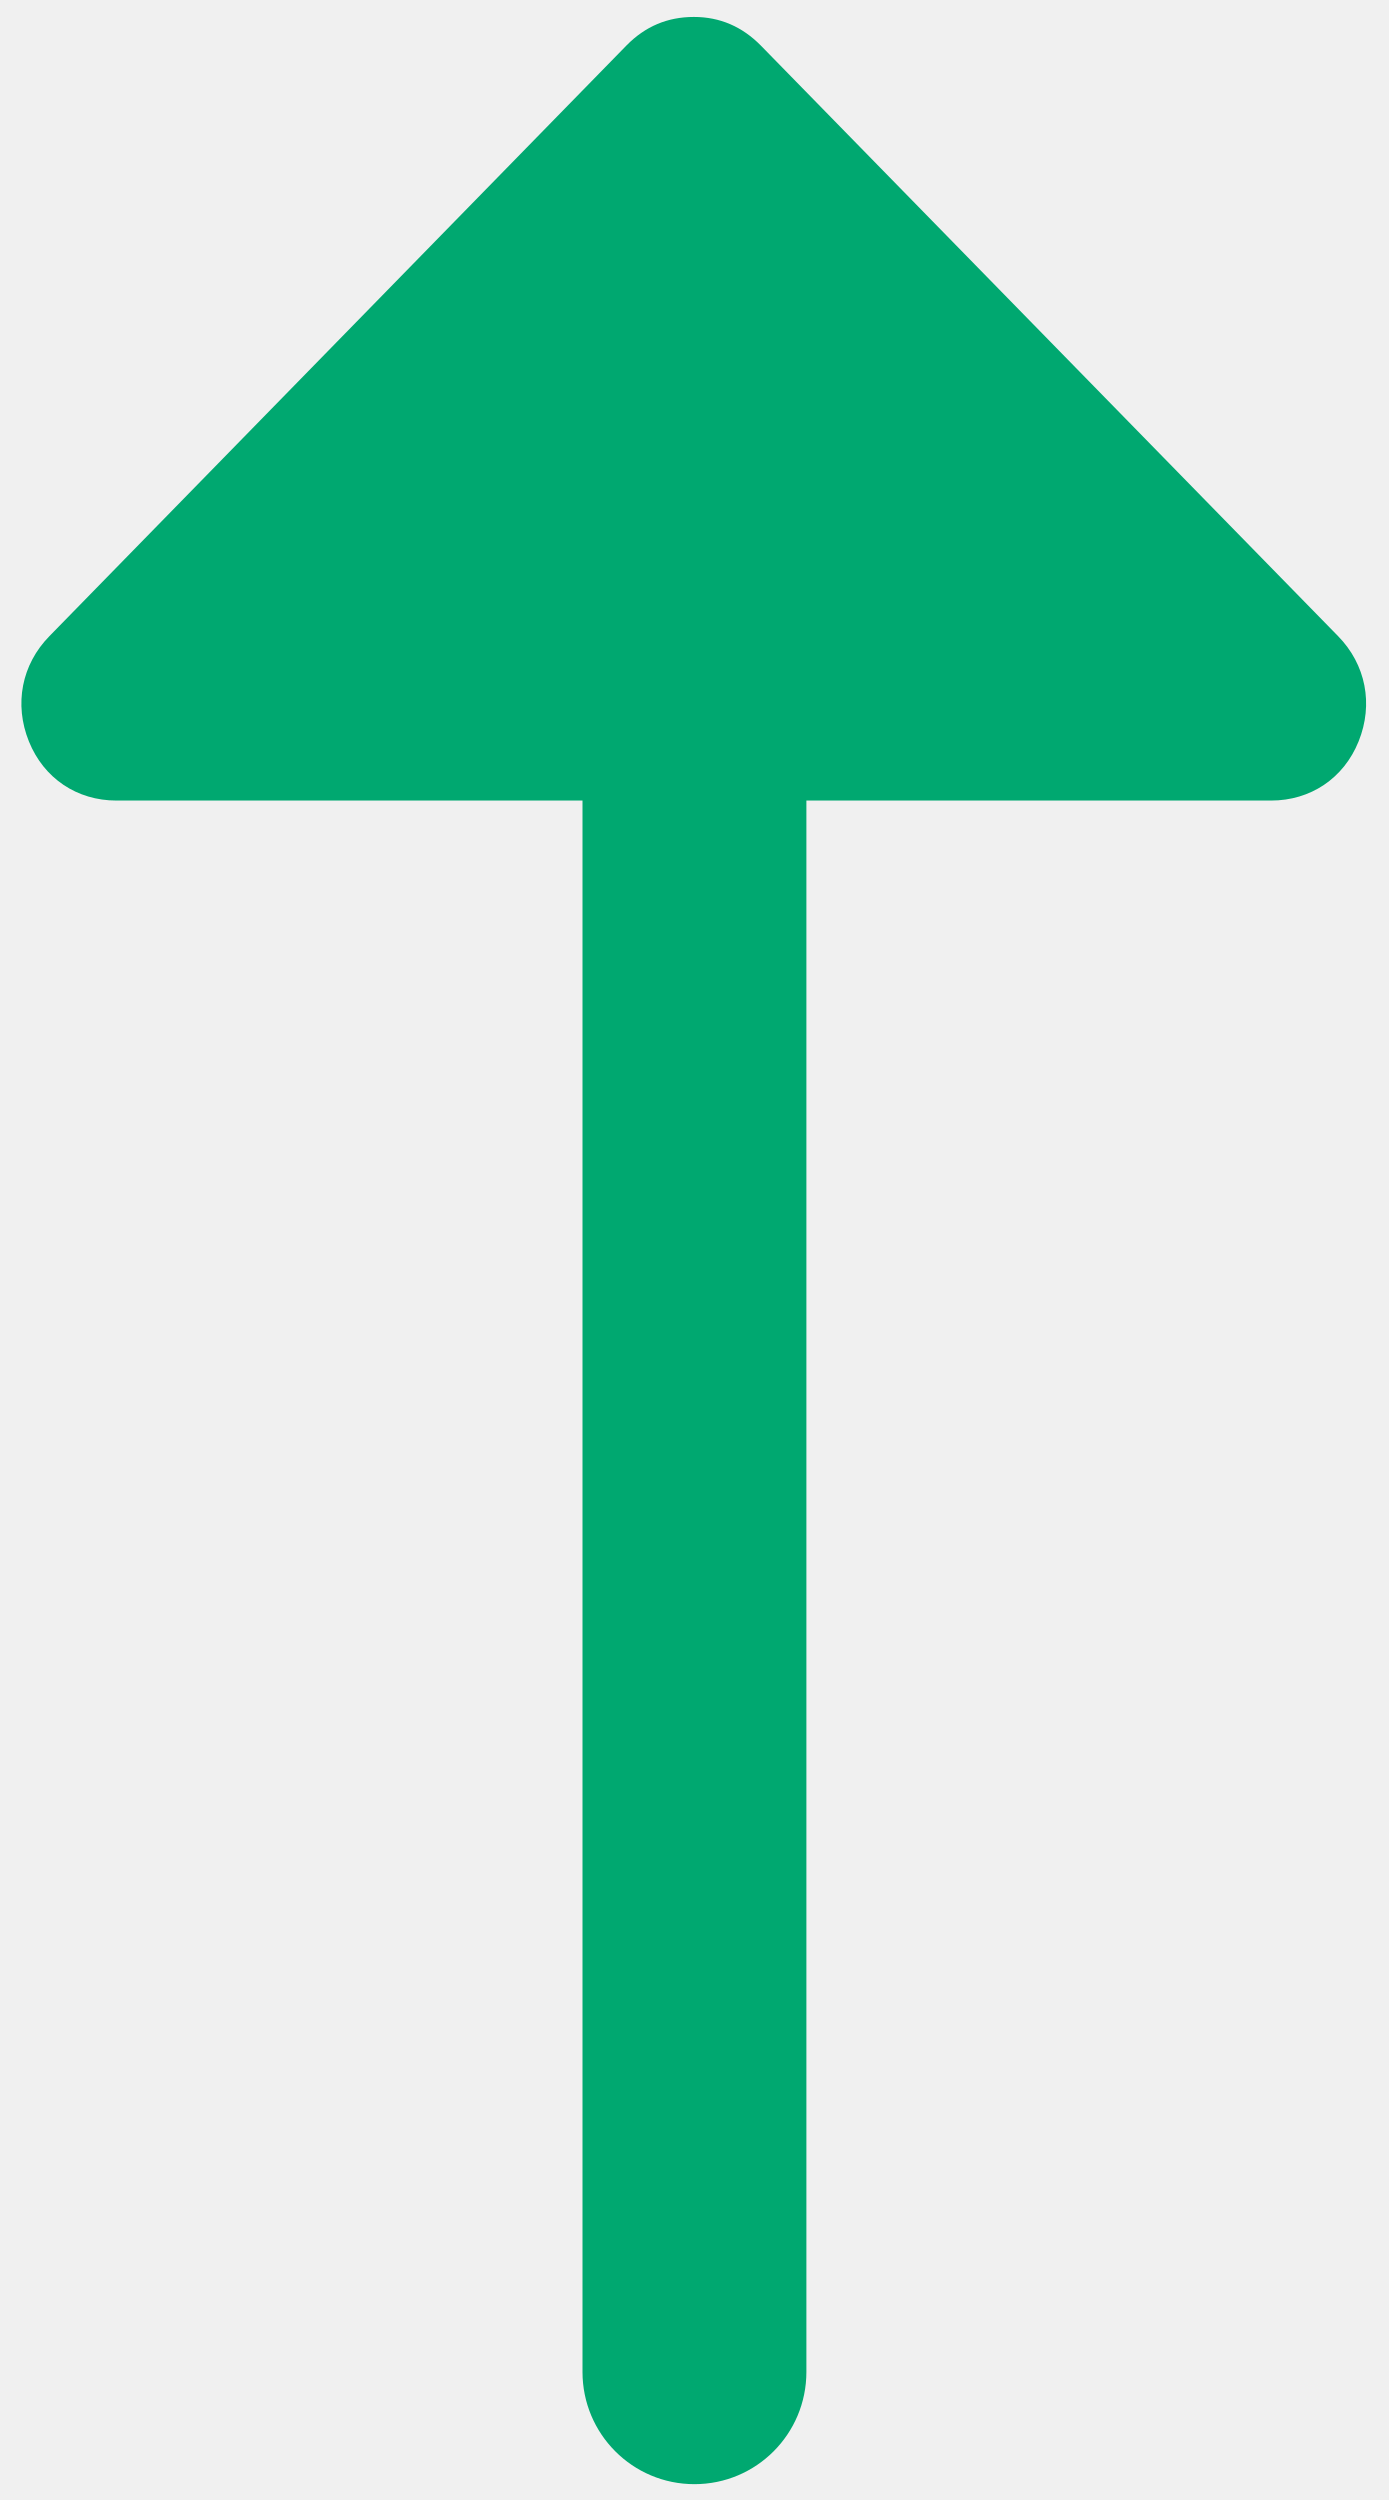
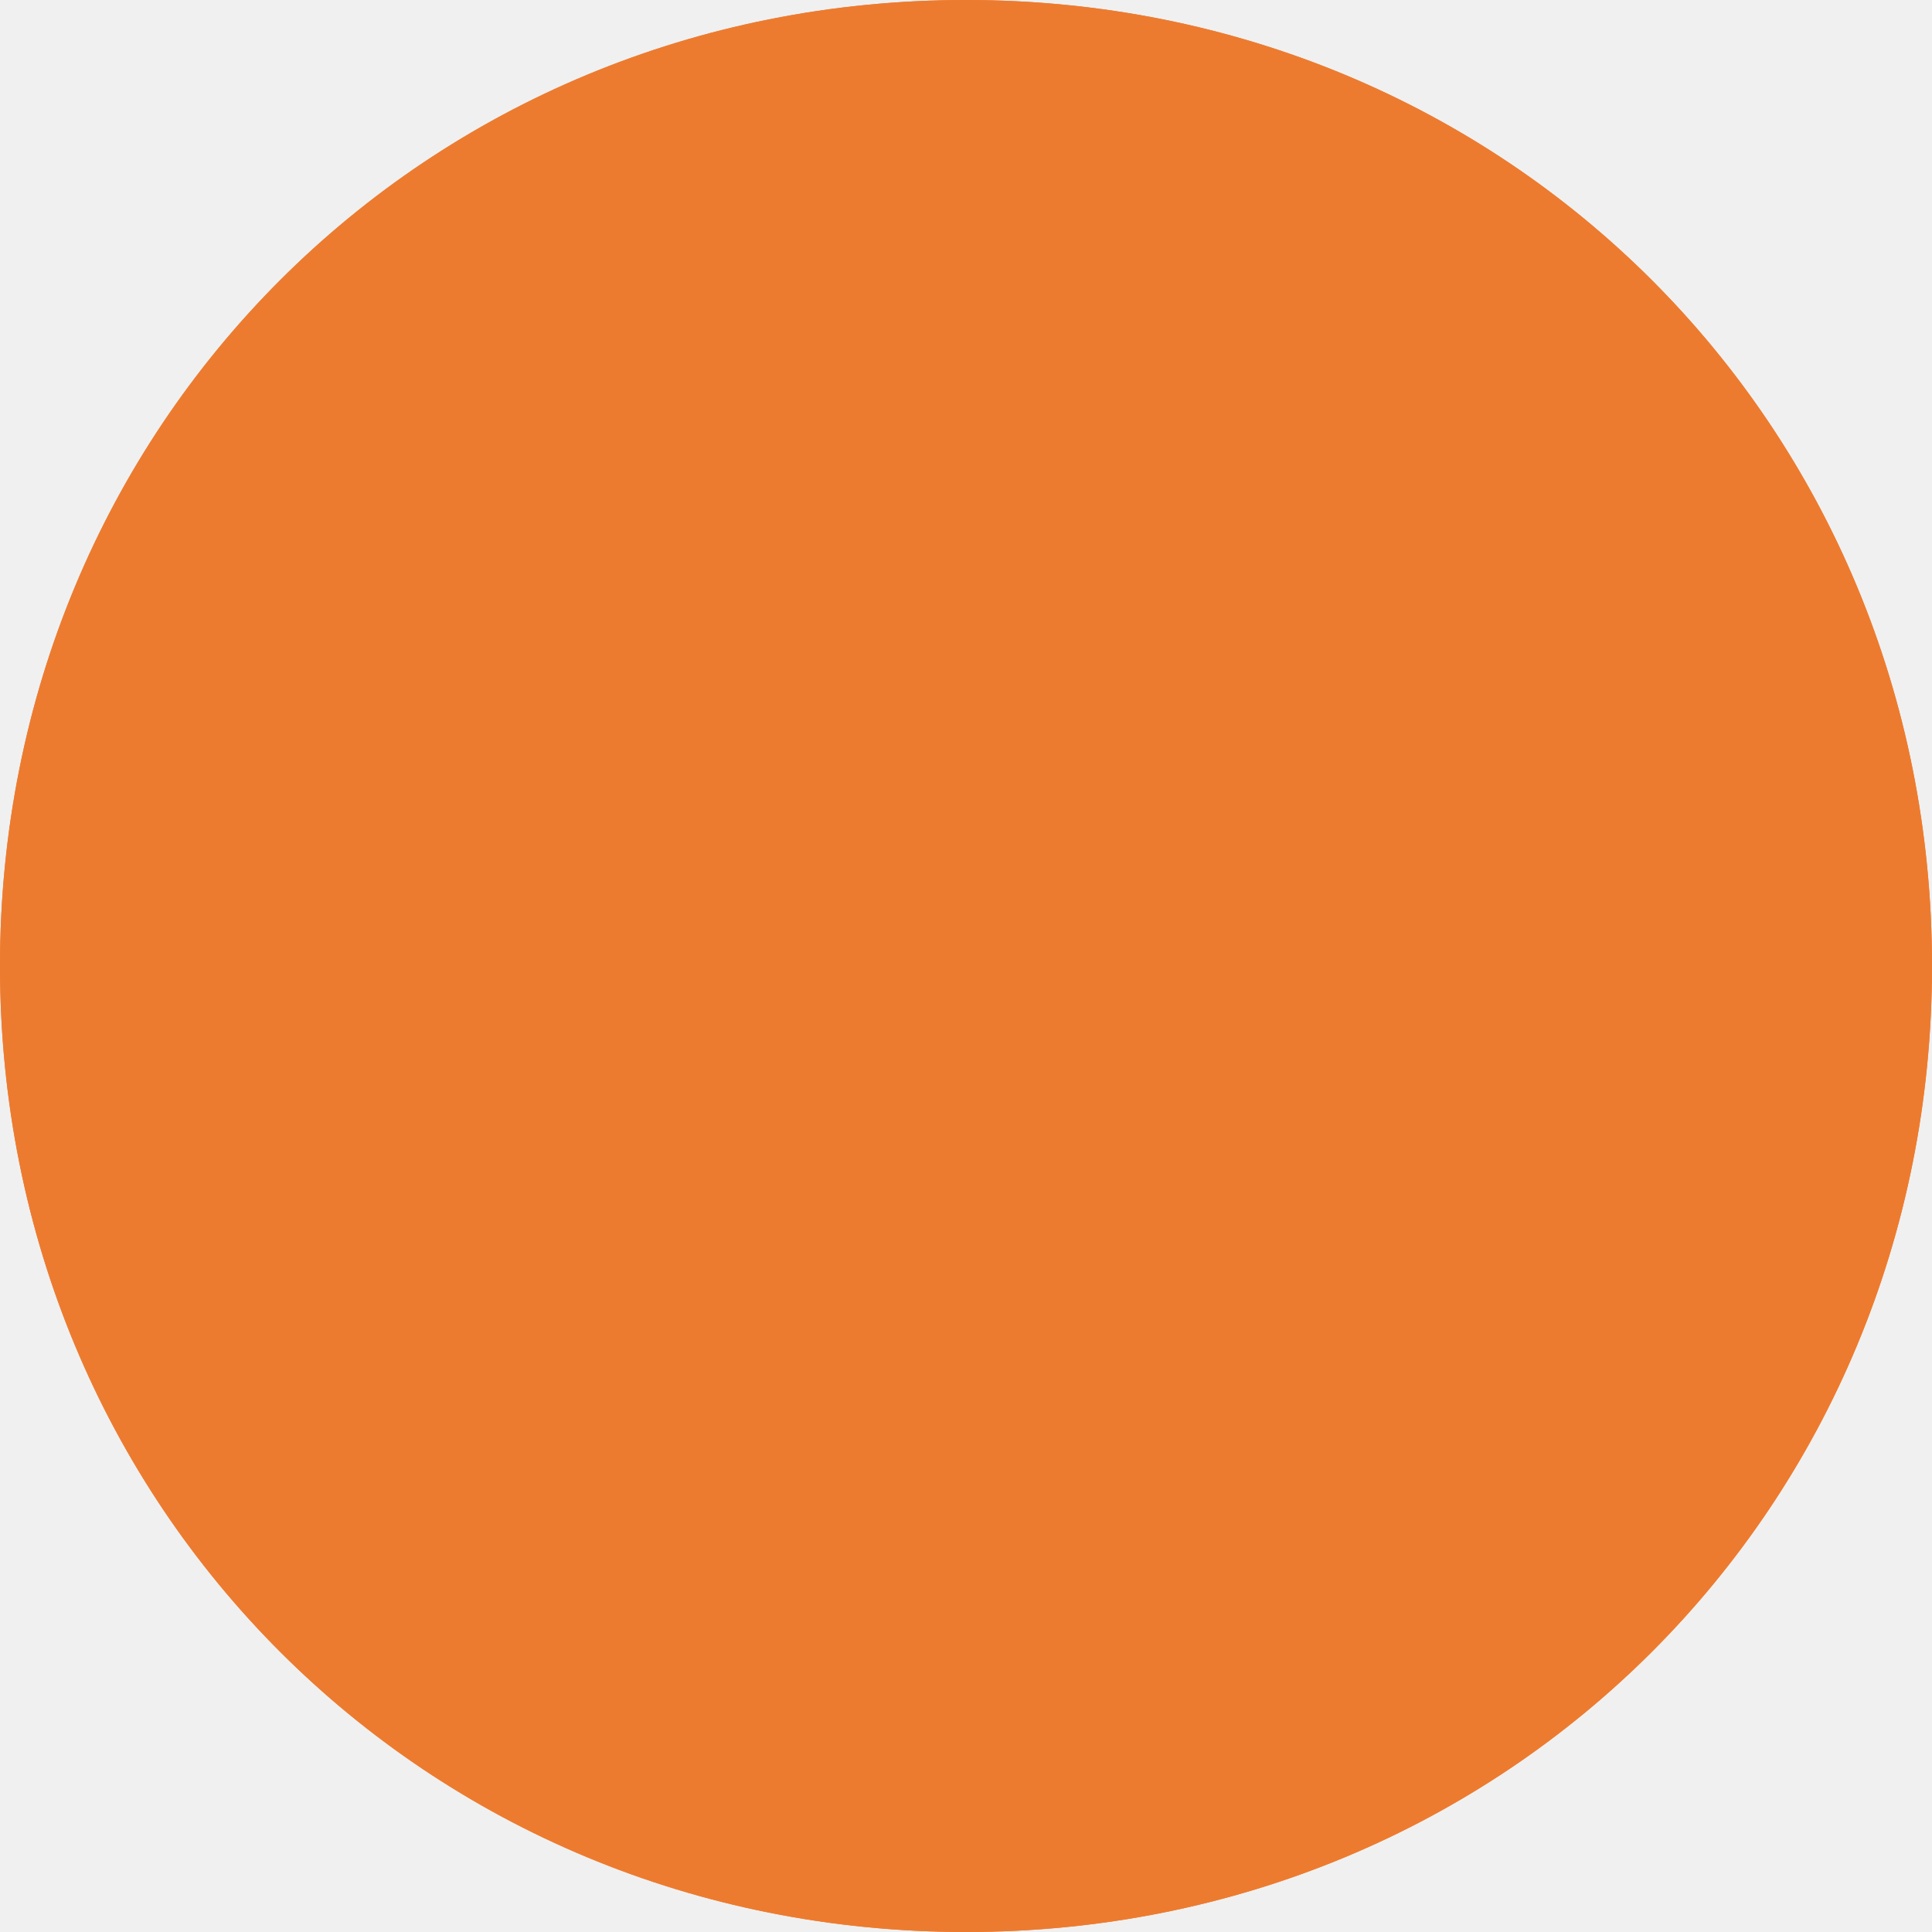
- <svg xmlns="http://www.w3.org/2000/svg" version="1.1" width="5px" height="9px">
+ <svg xmlns="http://www.w3.org/2000/svg" version="1.1" width="40px" height="40px">
  <defs>
    <pattern id="BGPattern" patternUnits="userSpaceOnUse" alignment="0 0" imageRepeat="None" />
-     <mask fill="white" id="Clip216">
-       <path d="M 4.817 2.29  C 4.917 2.392  4.945 2.535  4.891 2.669  C 4.837 2.803  4.717 2.882  4.576 2.882  L 2.903 2.882  L 2.903 8.539  C 2.903 8.762  2.723 8.943  2.5 8.943  C 2.277 8.943  2.097 8.762  2.097 8.539  L 2.097 2.882  L 0.419 2.882  C 0.278 2.882  0.158 2.803  0.104 2.669  C 0.05 2.535  0.078 2.392  0.178 2.29  L 2.256 0.163  C 2.323 0.095  2.403 0.061  2.498 0.061  C 2.592 0.061  2.672 0.096  2.739 0.164  L 4.817 2.29  Z " fill-rule="evenodd" />
+     <mask fill="white" id="Clip878">
+       <path d="M 0 20  C 0 8.8  8.8 0  20 0  C 31.2 0  40 8.8  40 20  C 40 31.2  31.2 40  20 40  C 8.8 40  0 31.2  0 20  Z " fill-rule="evenodd" />
    </mask>
  </defs>
-   <g transform="matrix(1 0 0 1 -254 -187 )">
-     <path d="M 4.817 2.29  C 4.917 2.392  4.945 2.535  4.891 2.669  C 4.837 2.803  4.717 2.882  4.576 2.882  L 2.903 2.882  L 2.903 8.539  C 2.903 8.762  2.723 8.943  2.5 8.943  C 2.277 8.943  2.097 8.762  2.097 8.539  L 2.097 2.882  L 0.419 2.882  C 0.278 2.882  0.158 2.803  0.104 2.669  C 0.05 2.535  0.078 2.392  0.178 2.29  L 2.256 0.163  C 2.323 0.095  2.403 0.061  2.498 0.061  C 2.592 0.061  2.672 0.096  2.739 0.164  L 4.817 2.29  Z " fill-rule="nonzero" fill="rgba(0, 168, 112, 1)" stroke="none" transform="matrix(1 0 0 1 254 187 )" class="fill" />
-     <path d="M 4.817 2.29  C 4.917 2.392  4.945 2.535  4.891 2.669  C 4.837 2.803  4.717 2.882  4.576 2.882  L 2.903 2.882  L 2.903 8.539  C 2.903 8.762  2.723 8.943  2.5 8.943  C 2.277 8.943  2.097 8.762  2.097 8.539  L 2.097 2.882  L 0.419 2.882  C 0.278 2.882  0.158 2.803  0.104 2.669  C 0.05 2.535  0.078 2.392  0.178 2.29  L 2.256 0.163  C 2.323 0.095  2.403 0.061  2.498 0.061  C 2.592 0.061  2.672 0.096  2.739 0.164  L 4.817 2.29  Z " stroke-width="0" stroke-dasharray="0" stroke="rgba(255, 255, 255, 0)" fill="none" transform="matrix(1 0 0 1 254 187 )" class="stroke" mask="url(#Clip216)" />
+   <g transform="matrix(1 0 0 1 -325 -30 )">
+     <path d="M 0 20  C 0 8.8  8.8 0  20 0  C 31.2 0  40 8.8  40 20  C 40 31.2  31.2 40  20 40  C 8.8 40  0 31.2  0 20  Z " fill-rule="nonzero" fill="rgba(237, 123, 47, 1)" stroke="none" transform="matrix(1 0 0 1 325 30 )" class="fill" />
+     <path d="M 0 20  C 0 8.8  8.8 0  20 0  C 31.2 0  40 8.8  40 20  C 40 31.2  31.2 40  20 40  C 8.8 40  0 31.2  0 20  Z " stroke-width="2" stroke-dasharray="0" stroke="rgba(237, 123, 47, 1)" fill="none" transform="matrix(1 0 0 1 325 30 )" class="stroke" mask="url(#Clip878)" />
  </g>
</svg>
